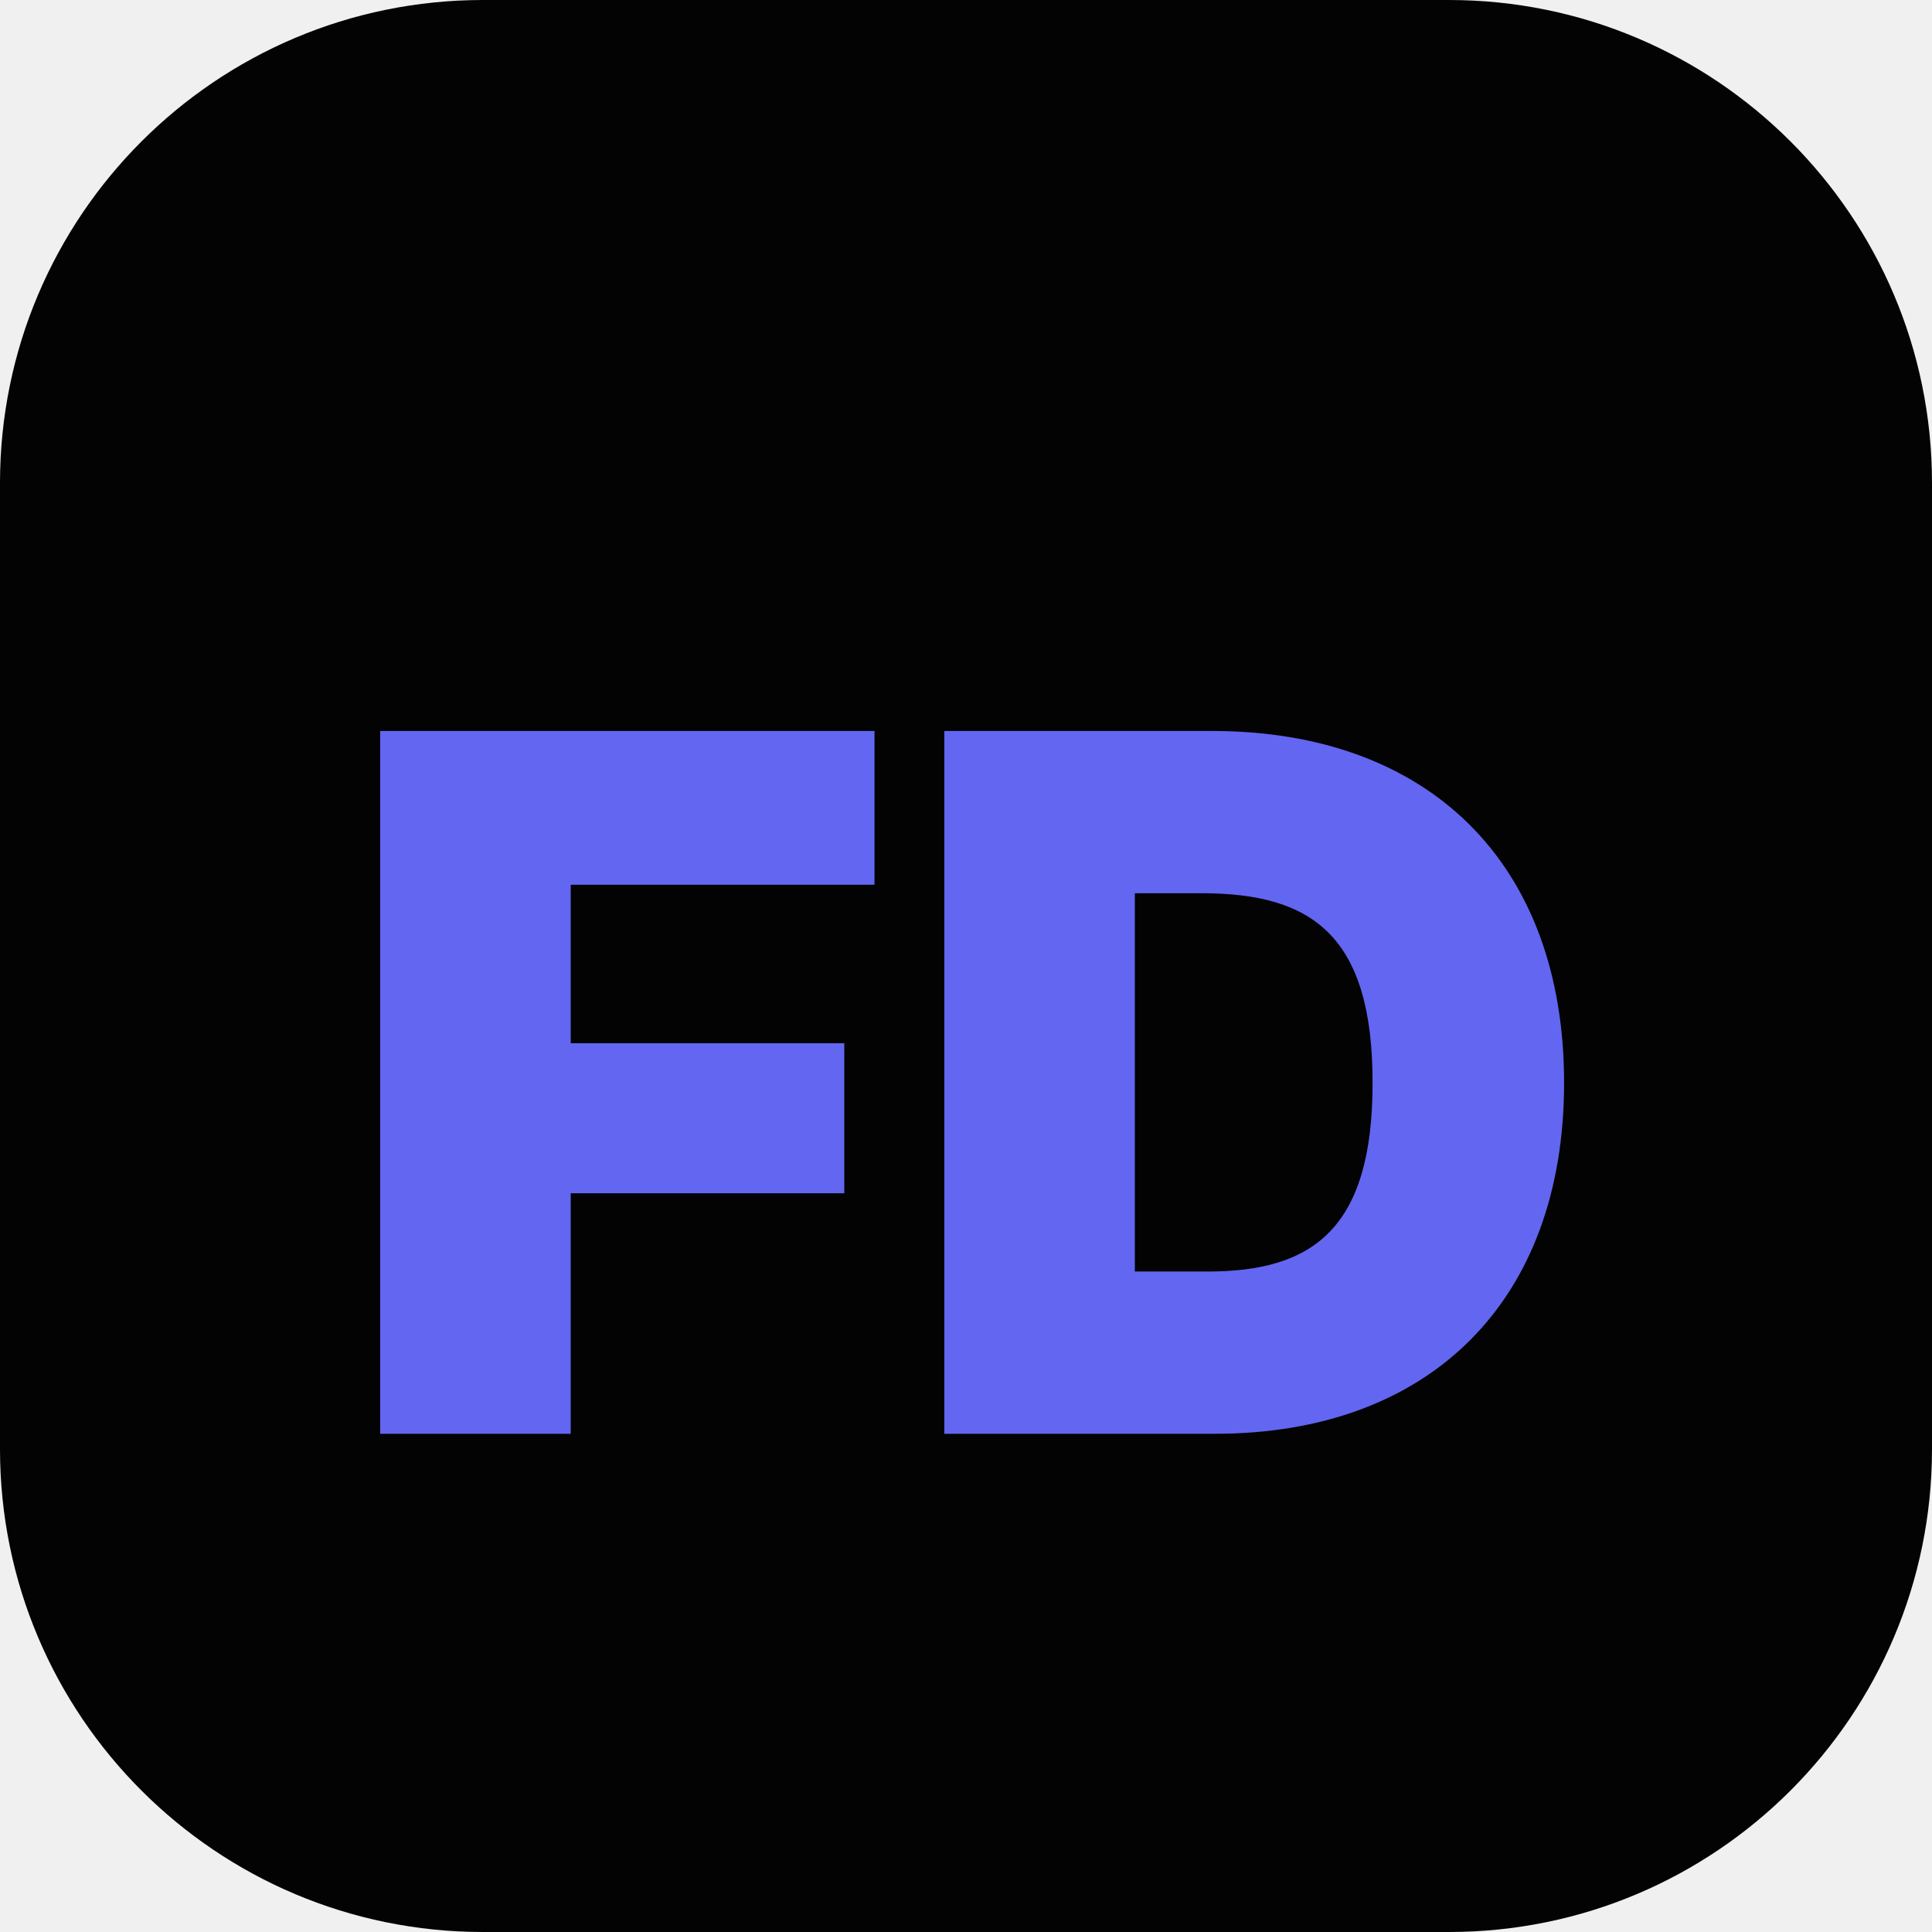
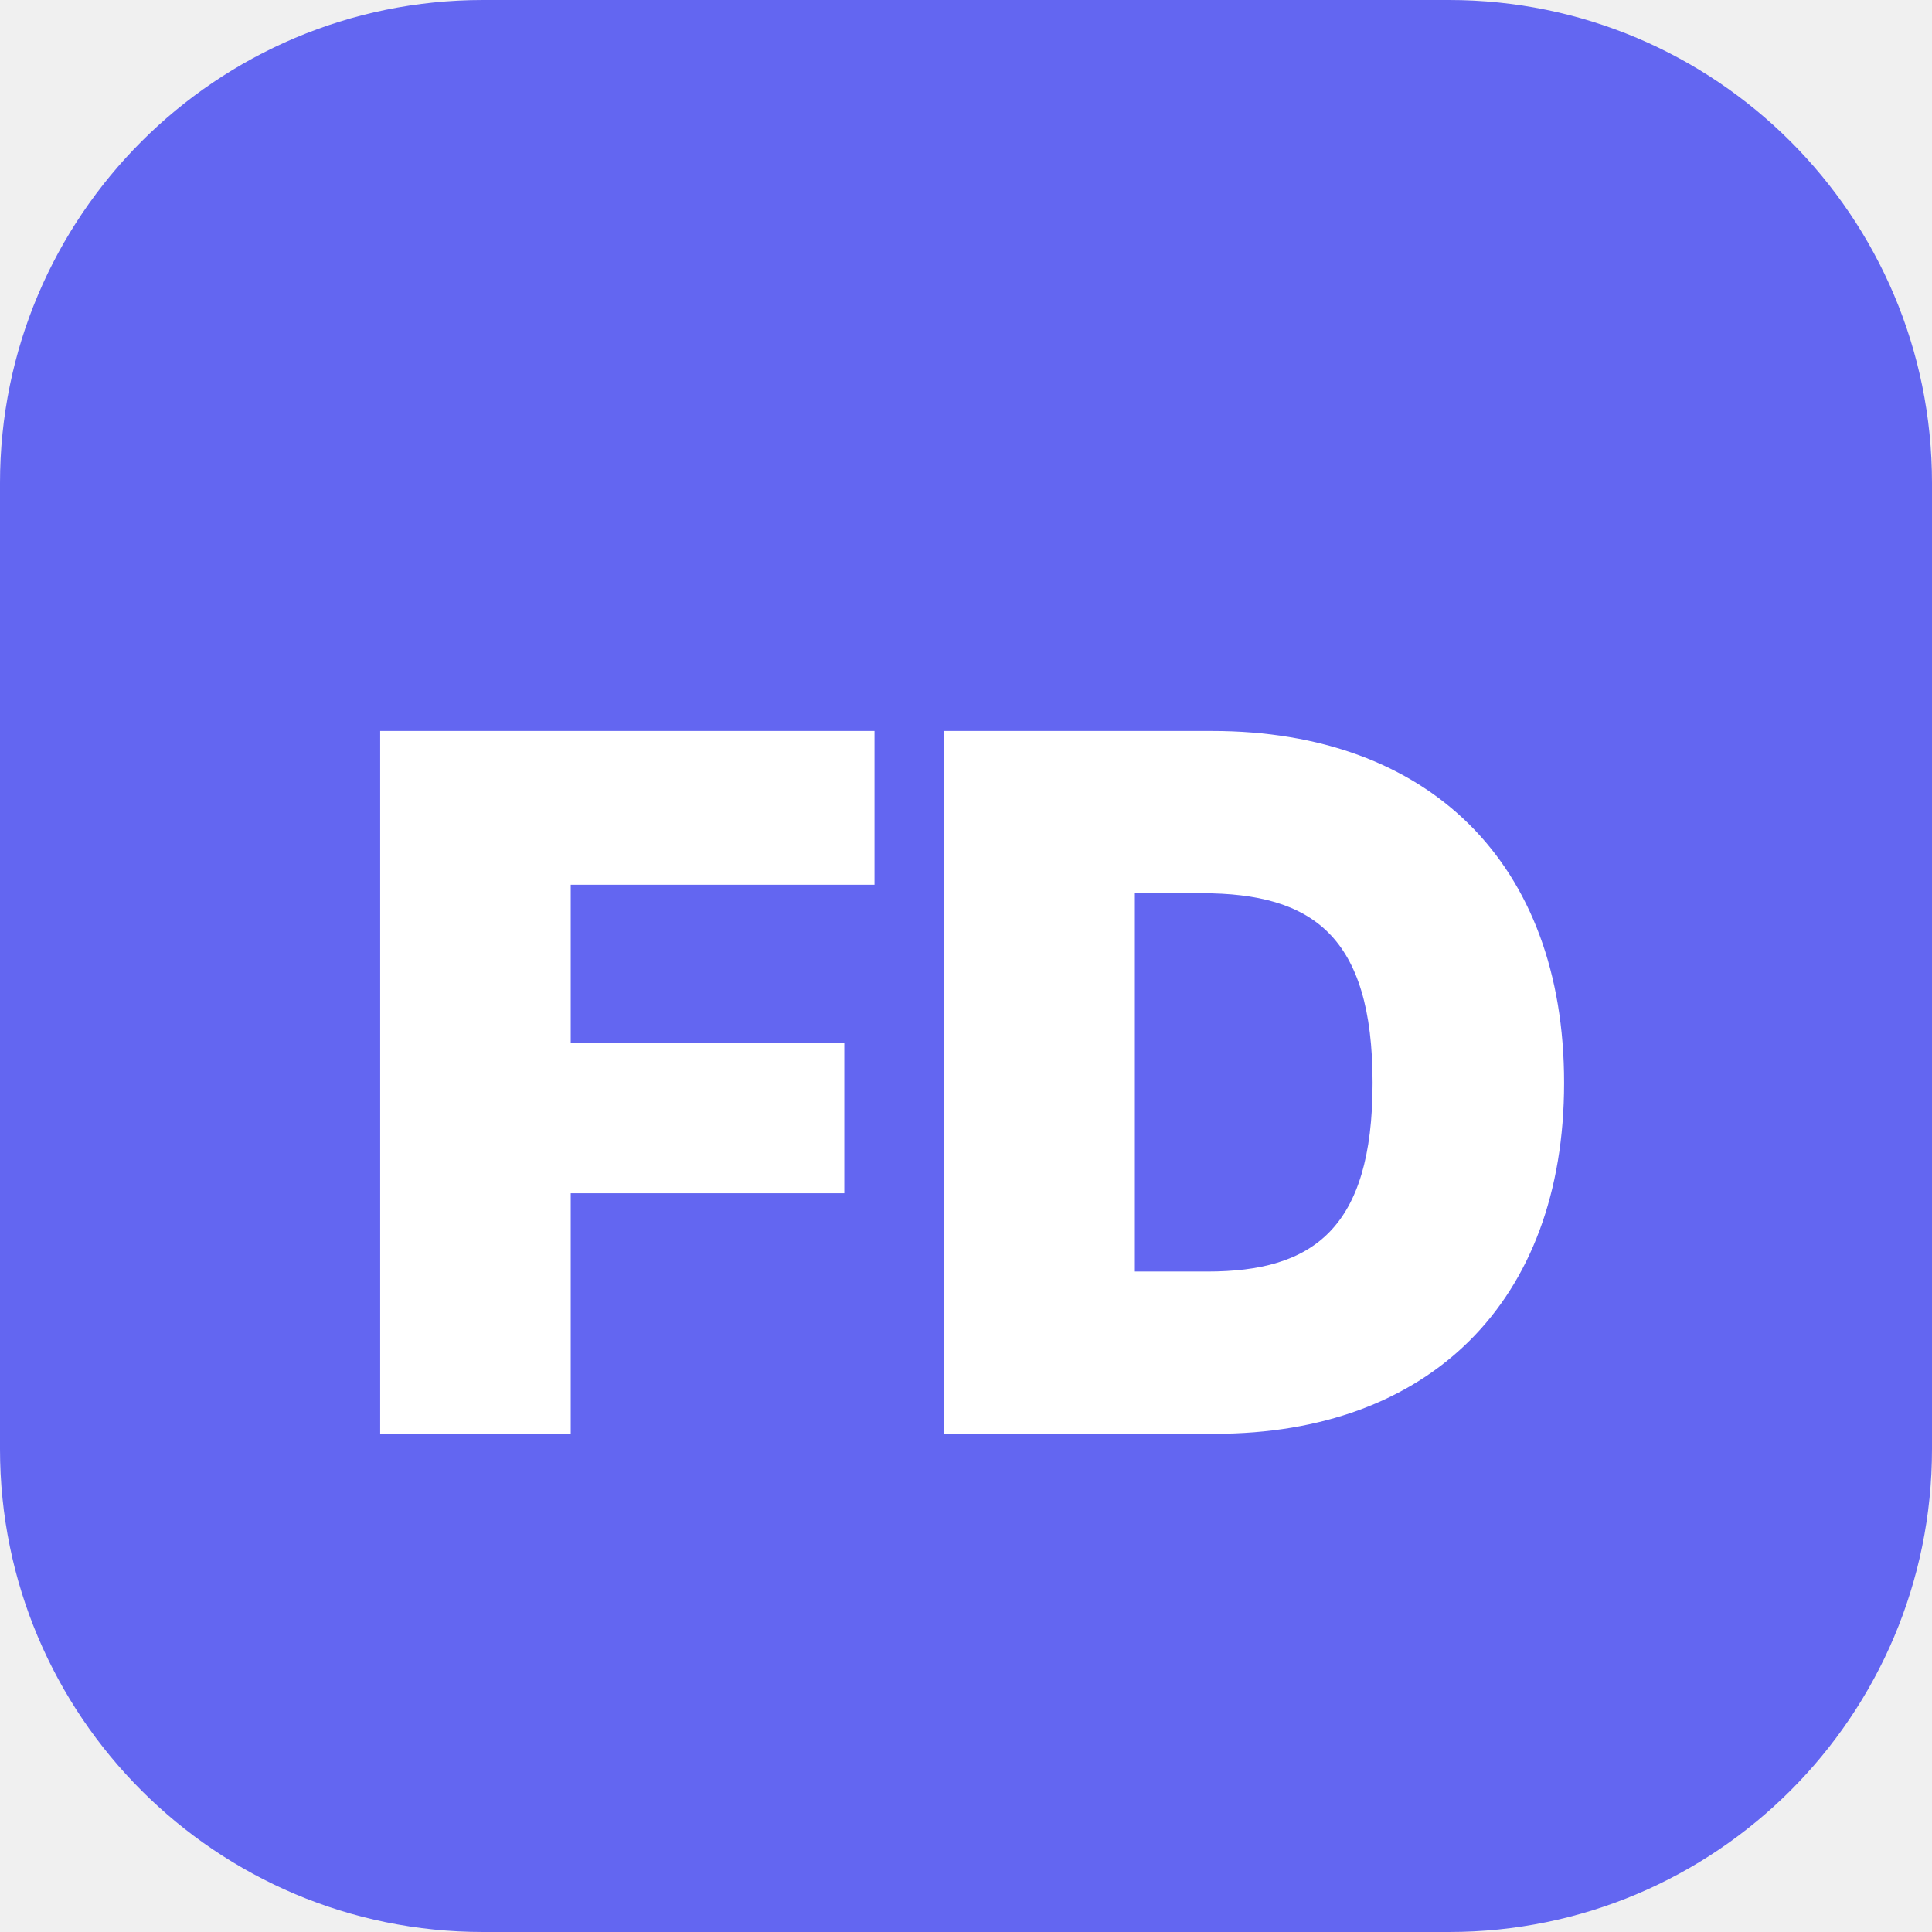
<svg xmlns="http://www.w3.org/2000/svg" width="64" height="64" viewBox="0 0 64 64" fill="none">
-   <rect width="64" height="64" rx="16" fill="#030303" />
-   <text x="50%" y="55%" dominant-baseline="middle" text-anchor="middle" fill="#6366F1" font-size="32" font-weight="900" font-family="Inter, sans-serif">FD</text>
+   <rect width="64" height="64" rx="16" fill="#6366F1" />
+   <text x="50%" y="55%" dominant-baseline="middle" text-anchor="middle" fill="#FFFFFF" font-size="32" font-weight="900" font-family="Inter, sans-serif">FD</text>
</svg>
